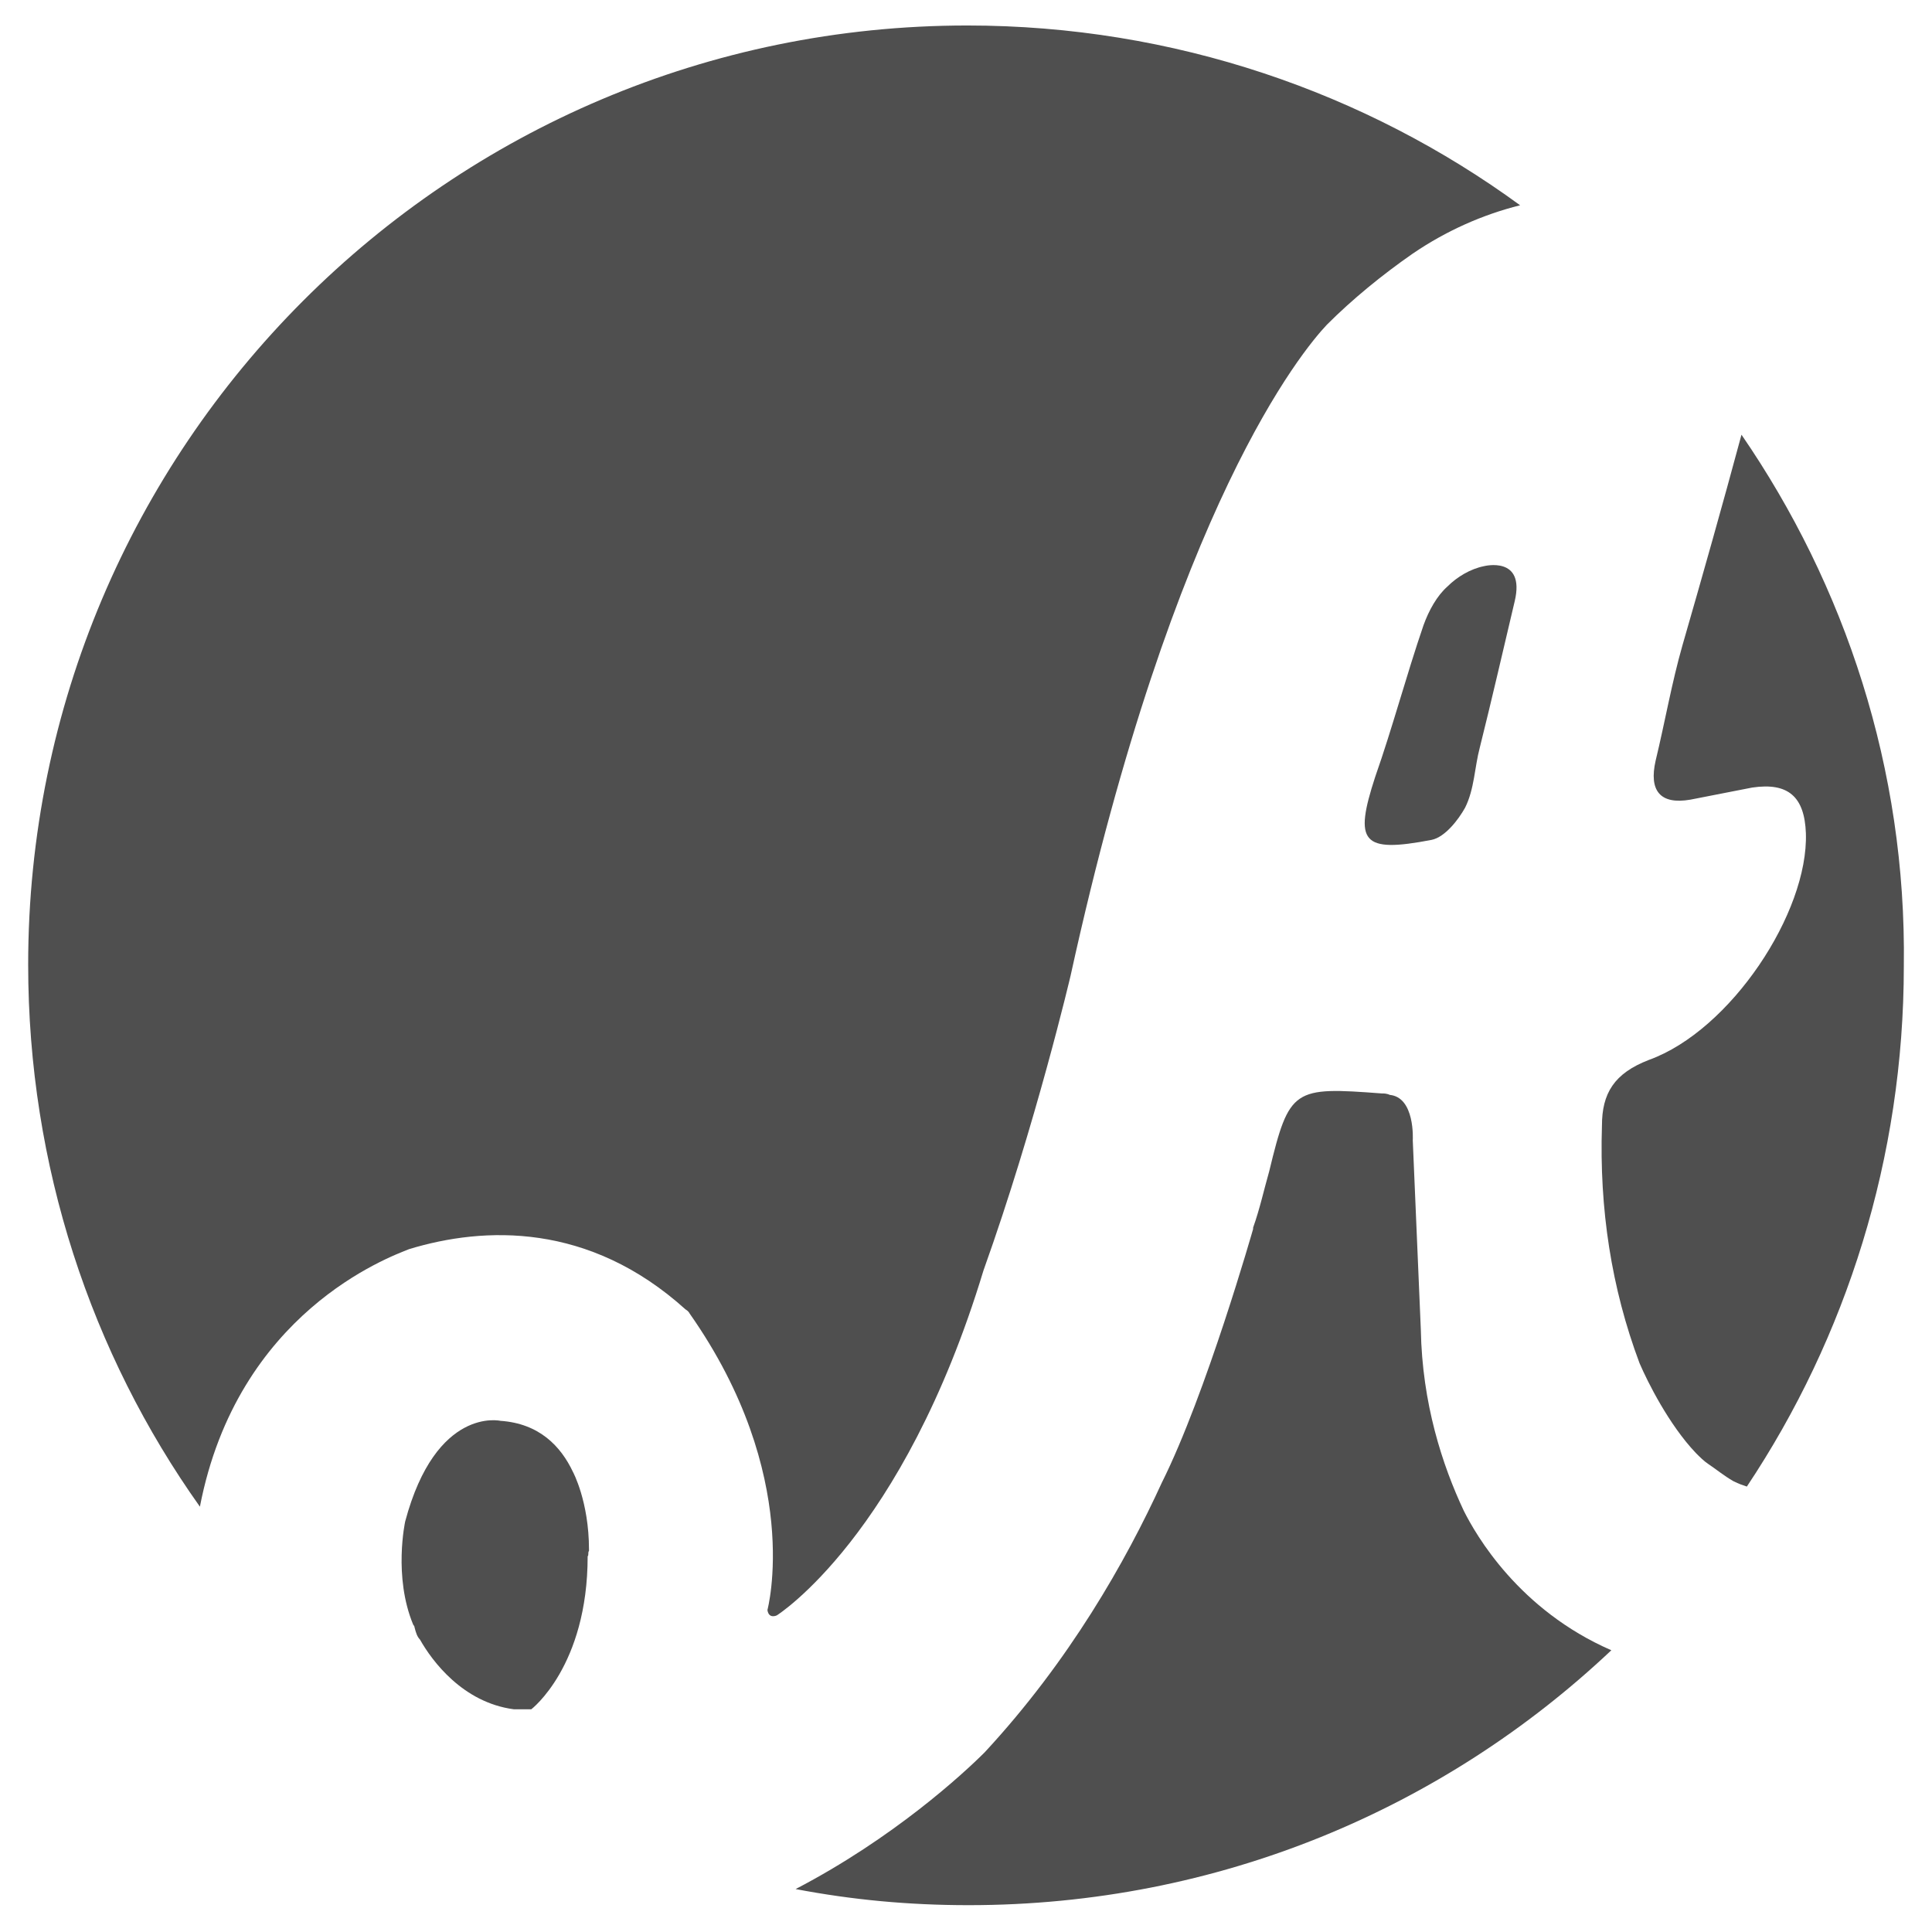
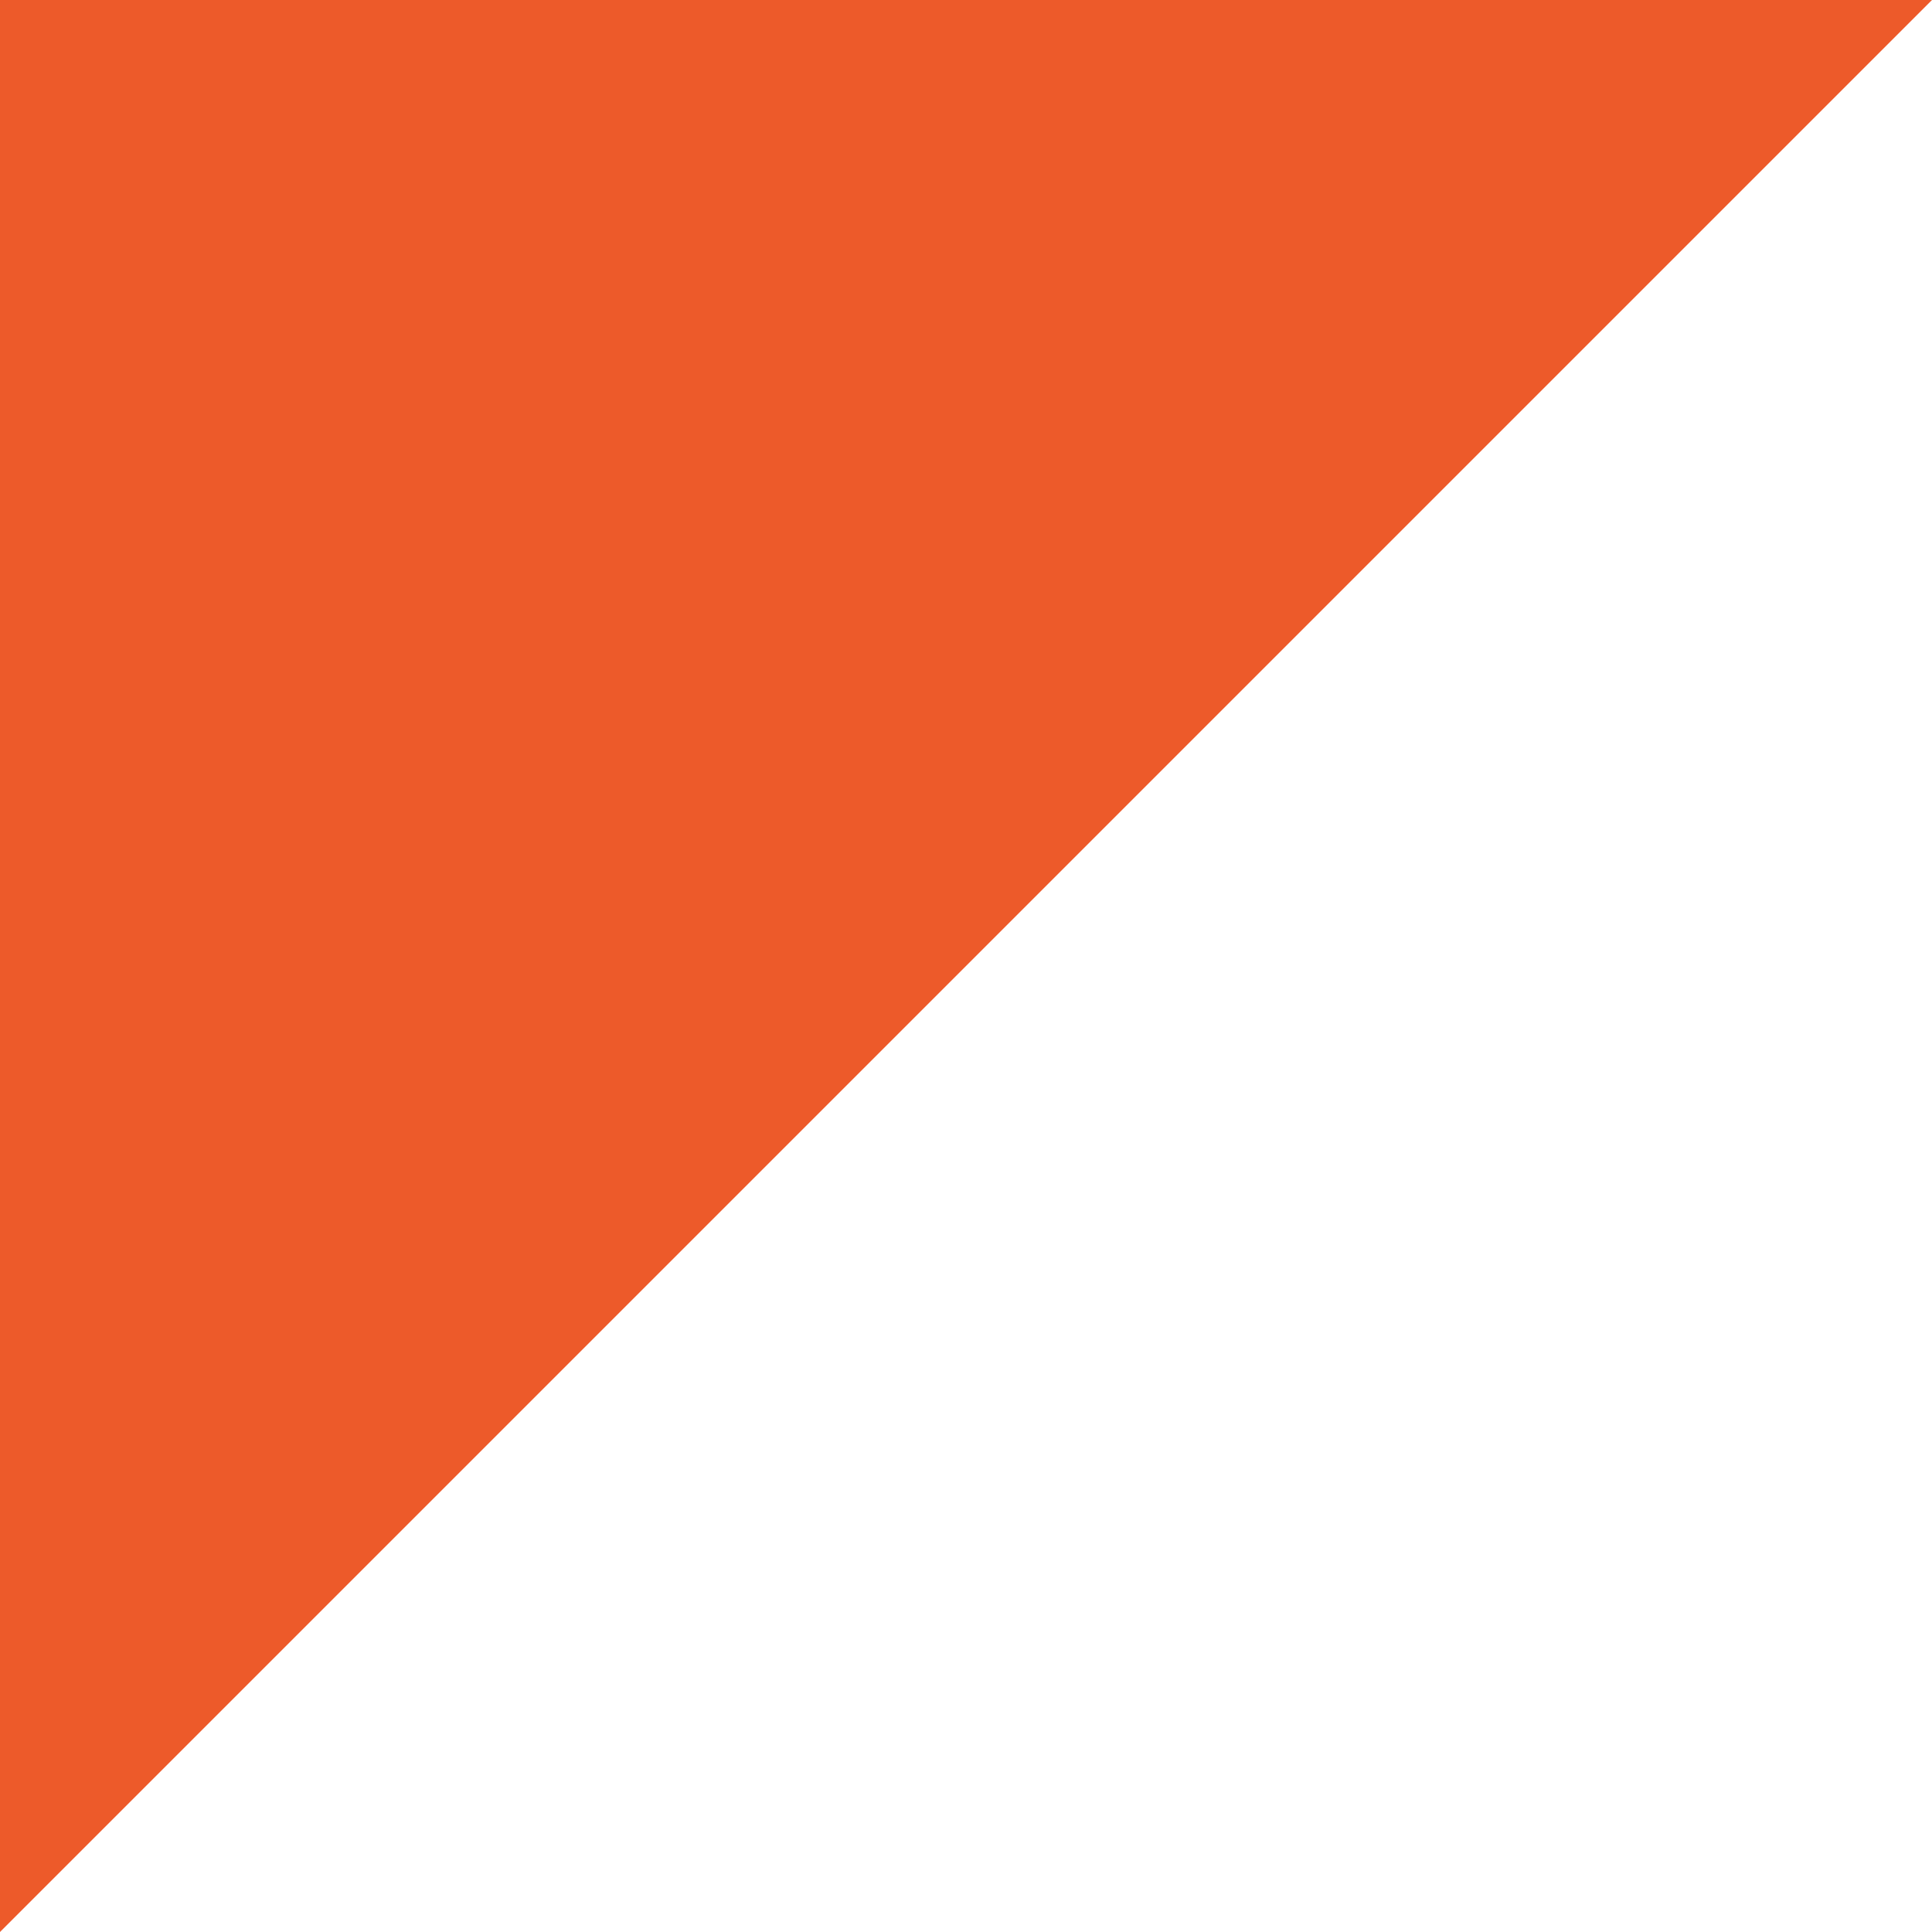
- <svg xmlns="http://www.w3.org/2000/svg" version="1.1" id="Layer_1" x="0px" y="0px" viewBox="29.2 325 144 144" style="enable-background:new 29.2 325 144 144;" xml:space="preserve">
+ <svg xmlns="http://www.w3.org/2000/svg" version="1.1" id="Layer_1" x="0px" y="0px" viewBox="0 0 144 144" style="enable-background:new 0 0 144 144;" xml:space="preserve">
  <style type="text/css">
- 	.st0{fill:#4F4F4F;}
- 	.st1{fill:#EBE8DC;}
+ 	.st0{fill:#EBE8DC;}
+ 	.st1{fill:#ED5A2A;}
</style>
-   <g>
-     <path class="st0" d="M139.8,367.2L139.8,367.2c-1,0.2-2,0.8-2.7,1.5c-0.8,0.7-1.4,1.8-1.8,2.9c-1.3,3.8-2.3,7.6-3.6,11.3   c-1.6,4.9-1,5.7,4.2,4.7c1-0.2,2-1.5,2.5-2.4c0.7-1.4,0.7-3,1.1-4.5c0.9-3.6,1.7-7.1,2.6-10.9C142.9,366.4,139.8,367.2,139.8,367.2   z" />
-     <path class="st0" d="M59.7,418.1c5.6-1.7,13.4-2,20.6,4.5c0,0,0.2,0.1,0.3,0.3c8.5,12.1,5.8,22.1,5.8,22.1c0.1,0.7,0.7,0.4,0.7,0.4   s9.4-5.9,15.4-25.7c3.9-10.9,6.5-22,6.5-22c7.7-35.1,17.3-46.6,19.1-48.5c1.9-1.9,4.1-3.7,6.4-5.3c2.5-1.7,5.2-2.9,8-3.6   c-11.5-8.4-25.8-13.4-41.2-13.4c-38.7,0-70,31.4-70,70c0,15,4.7,29,12.8,40.4C46.9,422.8,58.2,418.7,59.7,418.1z" />
-     <path class="st0" d="M159,357.4c-1.4,5.2-2.9,10.5-4.4,15.7c-0.8,2.8-1.3,5.7-2,8.6c-0.5,2.2,0.3,3.3,2.6,2.9   c1.5-0.3,3.1-0.6,4.6-0.9c2.7-0.4,3.9,0.7,4,3.4c0.2,5.9-5.6,14.7-11.7,16.9c-2.6,1-3.5,2.5-3.5,4.9c-0.2,6.2,0.7,12.1,2.8,17.7   c0.6,1.4,2.2,4.6,4.2,6.7c0.3,0.3,0.6,0.6,0.9,0.8c0.6,0.4,1.2,0.9,1.9,1.3c0.4,0.2,0.7,0.3,1,0.4c7.4-11.1,11.7-24.5,11.7-38.8   C171.3,382.3,166.7,368.6,159,357.4z" />
-     <path class="st0" d="M60.5,447.2c0.9,1.6,3.2,4.7,7,5.2h1.3c0,0,4.2-3.2,4.2-11.4c0.1-0.1,0-0.3,0.1-0.4v-0.1   c0-3.6-1.2-5.8-1.2-5.8c-0.9-1.9-2.5-3.6-5.4-3.8c0,0-4.8-1.1-7.1,7.5c0,0-0.9,4.1,0.6,7.7c0,0,0.1,0.1,0.1,0.2   C60.2,446.7,60.3,447,60.5,447.2z" />
-     <path class="st0" d="M138.3,437.6c-1.6-3.4-3.1-8-3.2-13.5l-0.6-14.1c0,0,0.2-3.3-1.8-3.4h0.1c-0.3-0.1-0.4-0.1-0.6-0.1   c-6.6-0.5-6.9-0.4-8.4,5.8c-0.4,1.4-0.7,2.8-1.2,4.2v0.1c0,0-3.5,12.3-6.8,18.9c-2.7,5.9-6.9,13.3-13.2,20.1   c-1.6,1.6-6.8,6.4-14.1,10.2c4.2,0.8,8.4,1.2,12.9,1.2c18.6,0,35.4-7.2,47.9-19C142.4,445,139.2,439.4,138.3,437.6z" />
-   </g>
-   <path class="st1" d="M-119.6,1314.3" />
+   <path class="st0" d="M-148.8,989.3" />
+   <polygon class="st1" points="0,0 0,144 144,0 " />
</svg>
